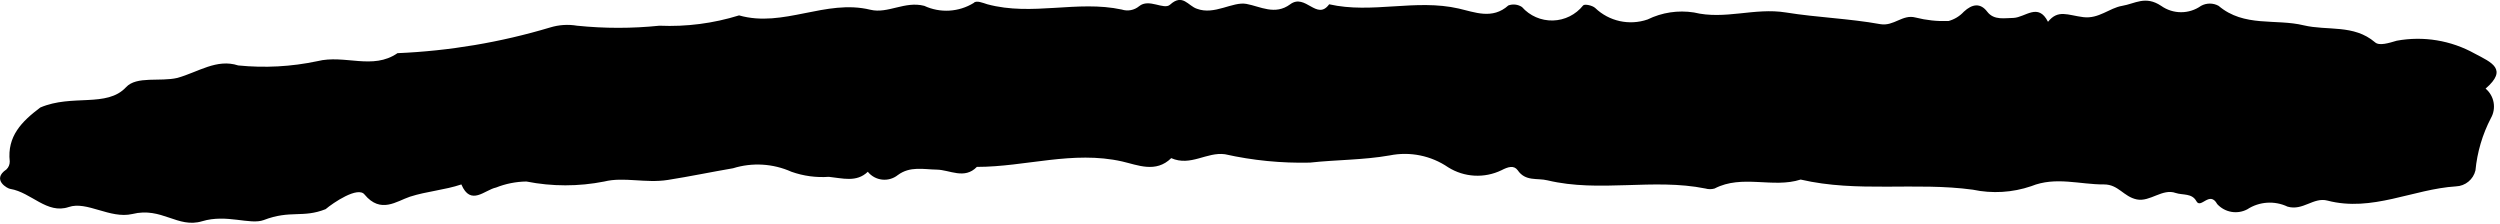
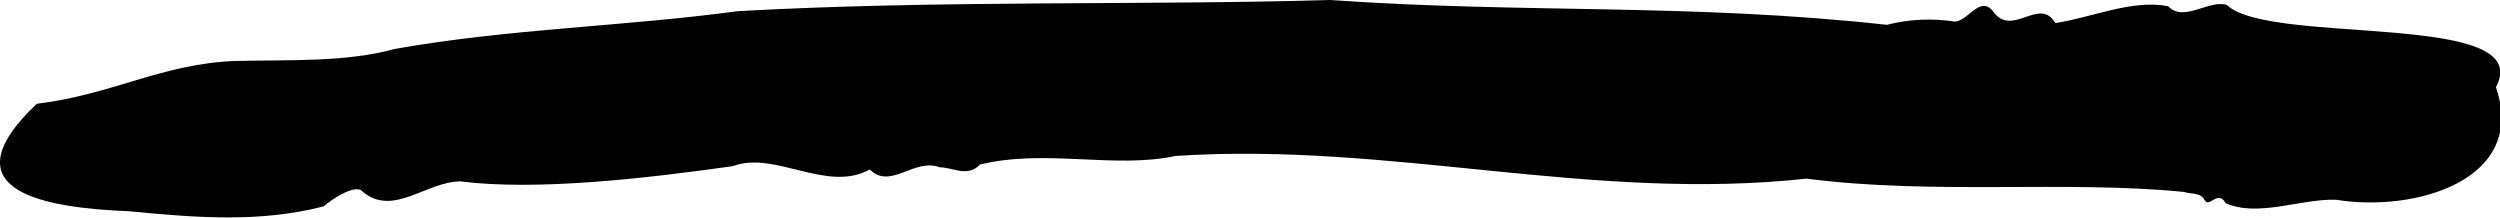
- <svg xmlns="http://www.w3.org/2000/svg" viewBox="0 0 128.37 11.47">
+ <svg xmlns="http://www.w3.org/2000/svg" viewBox="0 0 127.91 11.12">
  <g id="Layer_2" data-name="Layer 2">
    <g id="Layer_1-2" data-name="Layer 1">
-       <path d="M2.07,5.52C1.11,6.24.36,7,.5,8.29a.55.55,0,0,1-.17.41c-.79.53.08,1,.2,1,1.08.18,1.88,1.31,3,.93.93-.32,2.12.62,3.26.36,1.52-.38,2.33.75,3.59.37s2.46.2,3.16-.06c1.38-.53,2-.09,3.18-.56.39-.33,1.66-1.19,2-.75.83,1,1.64.34,2.33.11.87-.28,1.78-.34,2.64-.63.48,1.13,1.2.28,1.78.16a4.38,4.38,0,0,1,1.56-.31,10.29,10.29,0,0,0,4,0c1-.25,2.12.1,3.26-.08s2.24-.41,3.35-.6a4.25,4.25,0,0,1,3,.18,4.74,4.74,0,0,0,1.92.26c.7.07,1.42.3,2-.26a1.1,1.1,0,0,0,1.54.17c.63-.47,1.33-.29,2-.28s1.42.52,2.06-.14c2.49,0,4.93-.85,7.46-.28.79.18,1.73.61,2.52-.17,1,.44,1.82-.33,2.76-.2a18.07,18.07,0,0,0,4.36.43c1.36-.15,2.74-.13,4.1-.37a3.94,3.94,0,0,1,3,.61,2.83,2.83,0,0,0,2.74.15c.33-.17.63-.27.83,0,.4.59,1,.39,1.53.52,2.68.64,5.43-.12,8.11.42a.85.85,0,0,0,.47,0c1.42-.74,3,0,4.42-.46,2.92.68,5.91.12,8.84.52a5.65,5.65,0,0,0,3-.18c1.26-.51,2.5-.08,3.74-.09.74,0,1,.63,1.68.77s1.32-.58,2-.33c.37.12.83,0,1.06.42s.68-.56,1.07.15a1.28,1.28,0,0,0,1.54.27,2.12,2.12,0,0,1,2.07-.14c.79.23,1.33-.5,2.05-.31,2.29.6,4.39-.59,6.6-.73a1.07,1.07,0,0,0,1-.82,7.33,7.33,0,0,1,.79-2.68,1.2,1.2,0,0,0-.27-1.52c1.16-1,.31-1.34-.56-1.8a6,6,0,0,0-4-.66c-.41.12-.9.28-1.12.08-1.09-.93-2.44-.58-3.66-.87-1.44-.35-3.06.11-4.37-1a.93.93,0,0,0-.9,0,1.77,1.77,0,0,1-2.05,0c-.81-.54-1.34-.11-2,0s-1.2.68-2,.58-1.29-.41-1.81.24c-.5-1-1.16-.23-1.77-.2-.44,0-1,.14-1.35-.32s-.77-.4-1.2,0a1.66,1.66,0,0,1-.79.48,6,6,0,0,1-1.69-.18c-.67-.18-1.11.46-1.81.34-1.6-.29-3.24-.34-4.85-.6s-3.12.39-4.72,0A4,4,0,0,0,84.6,1,2.64,2.64,0,0,1,81.91.41c-.14-.13-.54-.22-.62-.13a2.05,2.05,0,0,1-3.14.08.78.78,0,0,0-.7-.08c-.82.74-1.74.34-2.54.16-2.22-.51-4.46.28-6.66-.22-.63.87-1.22-.58-2,0S64.71.33,64,.2s-1.64.59-2.54.25C61,.3,60.73-.35,60.08.24,59.76.53,59-.1,58.49.32a.94.94,0,0,1-.89.17C55.32,0,53,.84,50.7.22,50.47.15,50.13,0,50,.15A2.68,2.68,0,0,1,47.46.3c-1-.26-1.87.42-2.77.2-2.29-.56-4.47.94-6.74.29a12,12,0,0,1-4.09.53,20.62,20.62,0,0,1-4.23,0,3,3,0,0,0-1.38.09,32,32,0,0,1-7.84,1.32c-1.27.88-2.71.06-4.11.41a13.2,13.2,0,0,1-4.07.22C11.13,3,10.18,3.7,9.11,4c-.88.21-2.1-.11-2.64.48C5.48,5.54,3.71,4.82,2.07,5.52Z" />
+       <path d="M1.88,5.31c-4.78,4.54.57,5.33,4.74,5.5,3.51.34,6.7.58,9.94-.25.38-.34,1.65-1.2,2-.75,1.56,1.3,3.24-.52,5-.53,3.84.49,9.43-.14,13.94-.78,2.14-.81,4.81,1.39,7,.17,1.06,1.06,2.28-.61,3.58-.11.68,0,1.42.53,2.06-.14,3.32-.82,6.87.23,10-.44,11-.73,21.24,2.36,32.29,1.16,6.5.84,13.25.08,19.31.68.37.13.83,0,1.06.42s.68-.55,1.07.15c1.63.75,3.9-.24,5.66-.17,4,.66,9.81-1,8.17-5.76,2.13-3.94-11.58-2.1-13.77-4.21-.91-.28-2.2.91-3,.07-1.82-.37-3.94.59-5.77.86-.79-1.36-2.15.68-3.12-.51-.68-1-1.29.35-2,.44a8.59,8.59,0,0,0-3.5.16C86.43.16,78,.7,68.06,0,58.58.28,48,0,37.76.57c-5.85.79-11.66.89-17.54,1.93-2.54.7-5.47.55-8.18.62C8.32,3.25,5.72,4.85,1.88,5.31Z" />
    </g>
  </g>
</svg>
